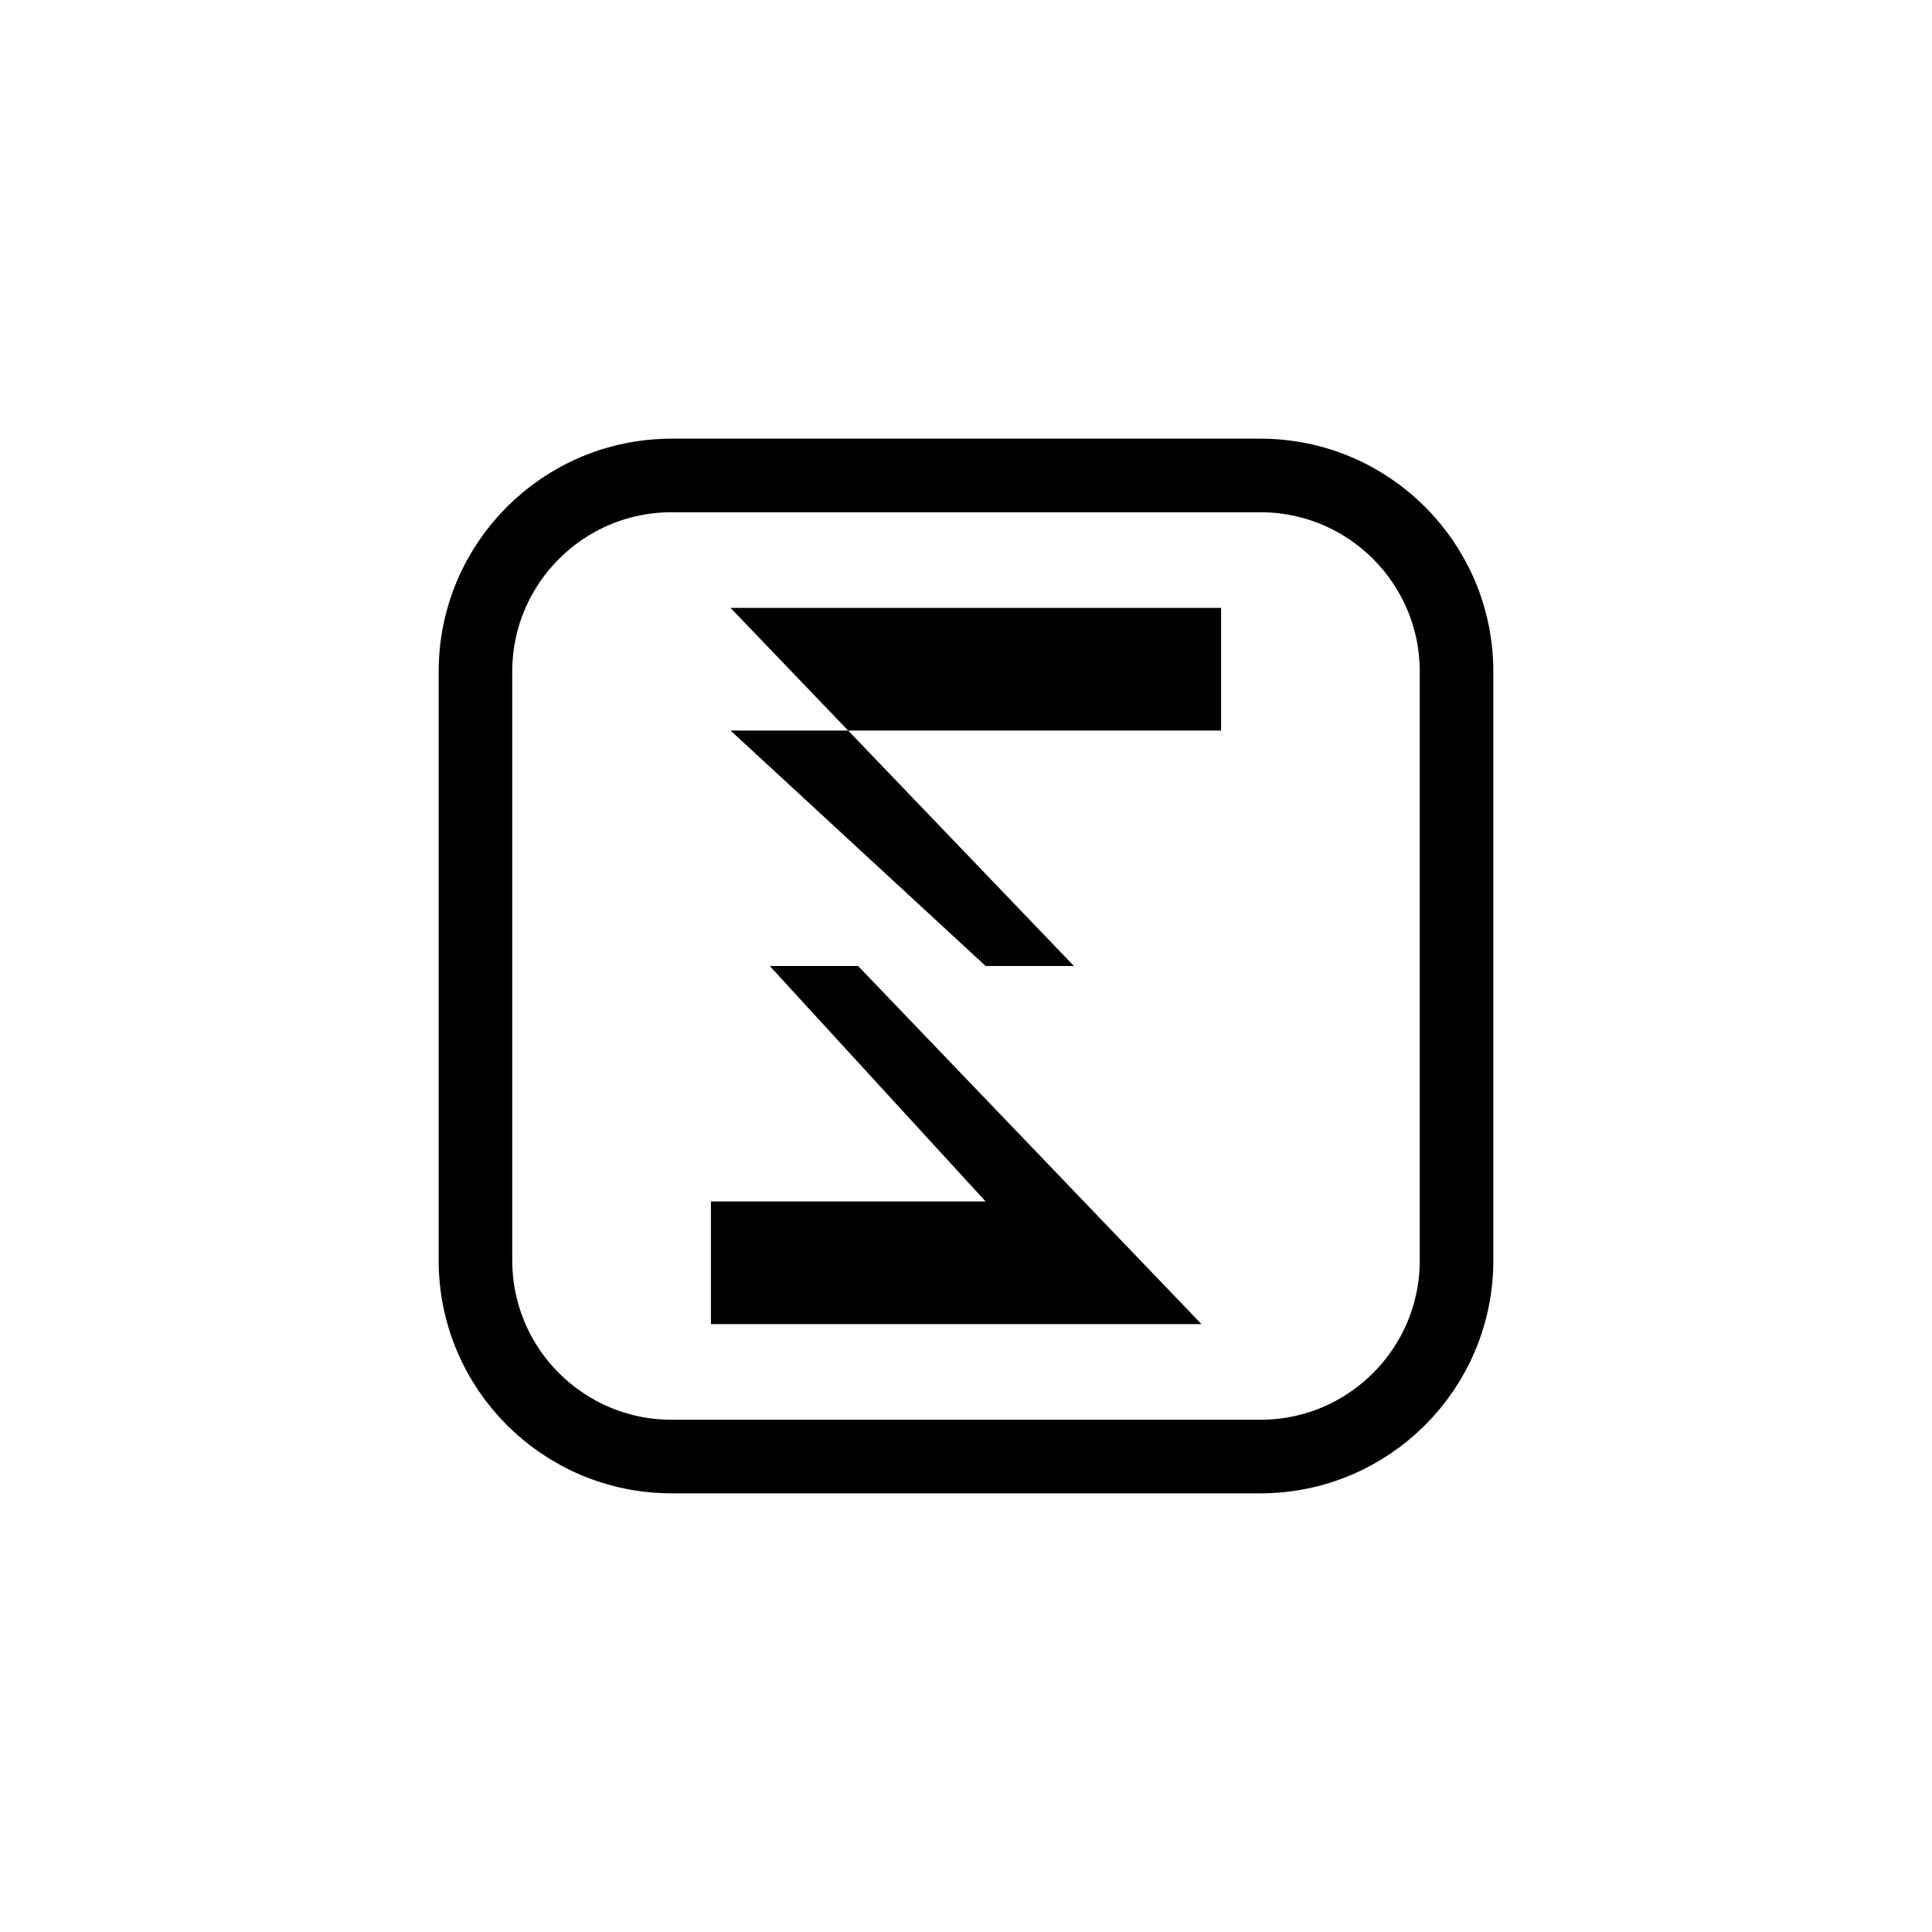
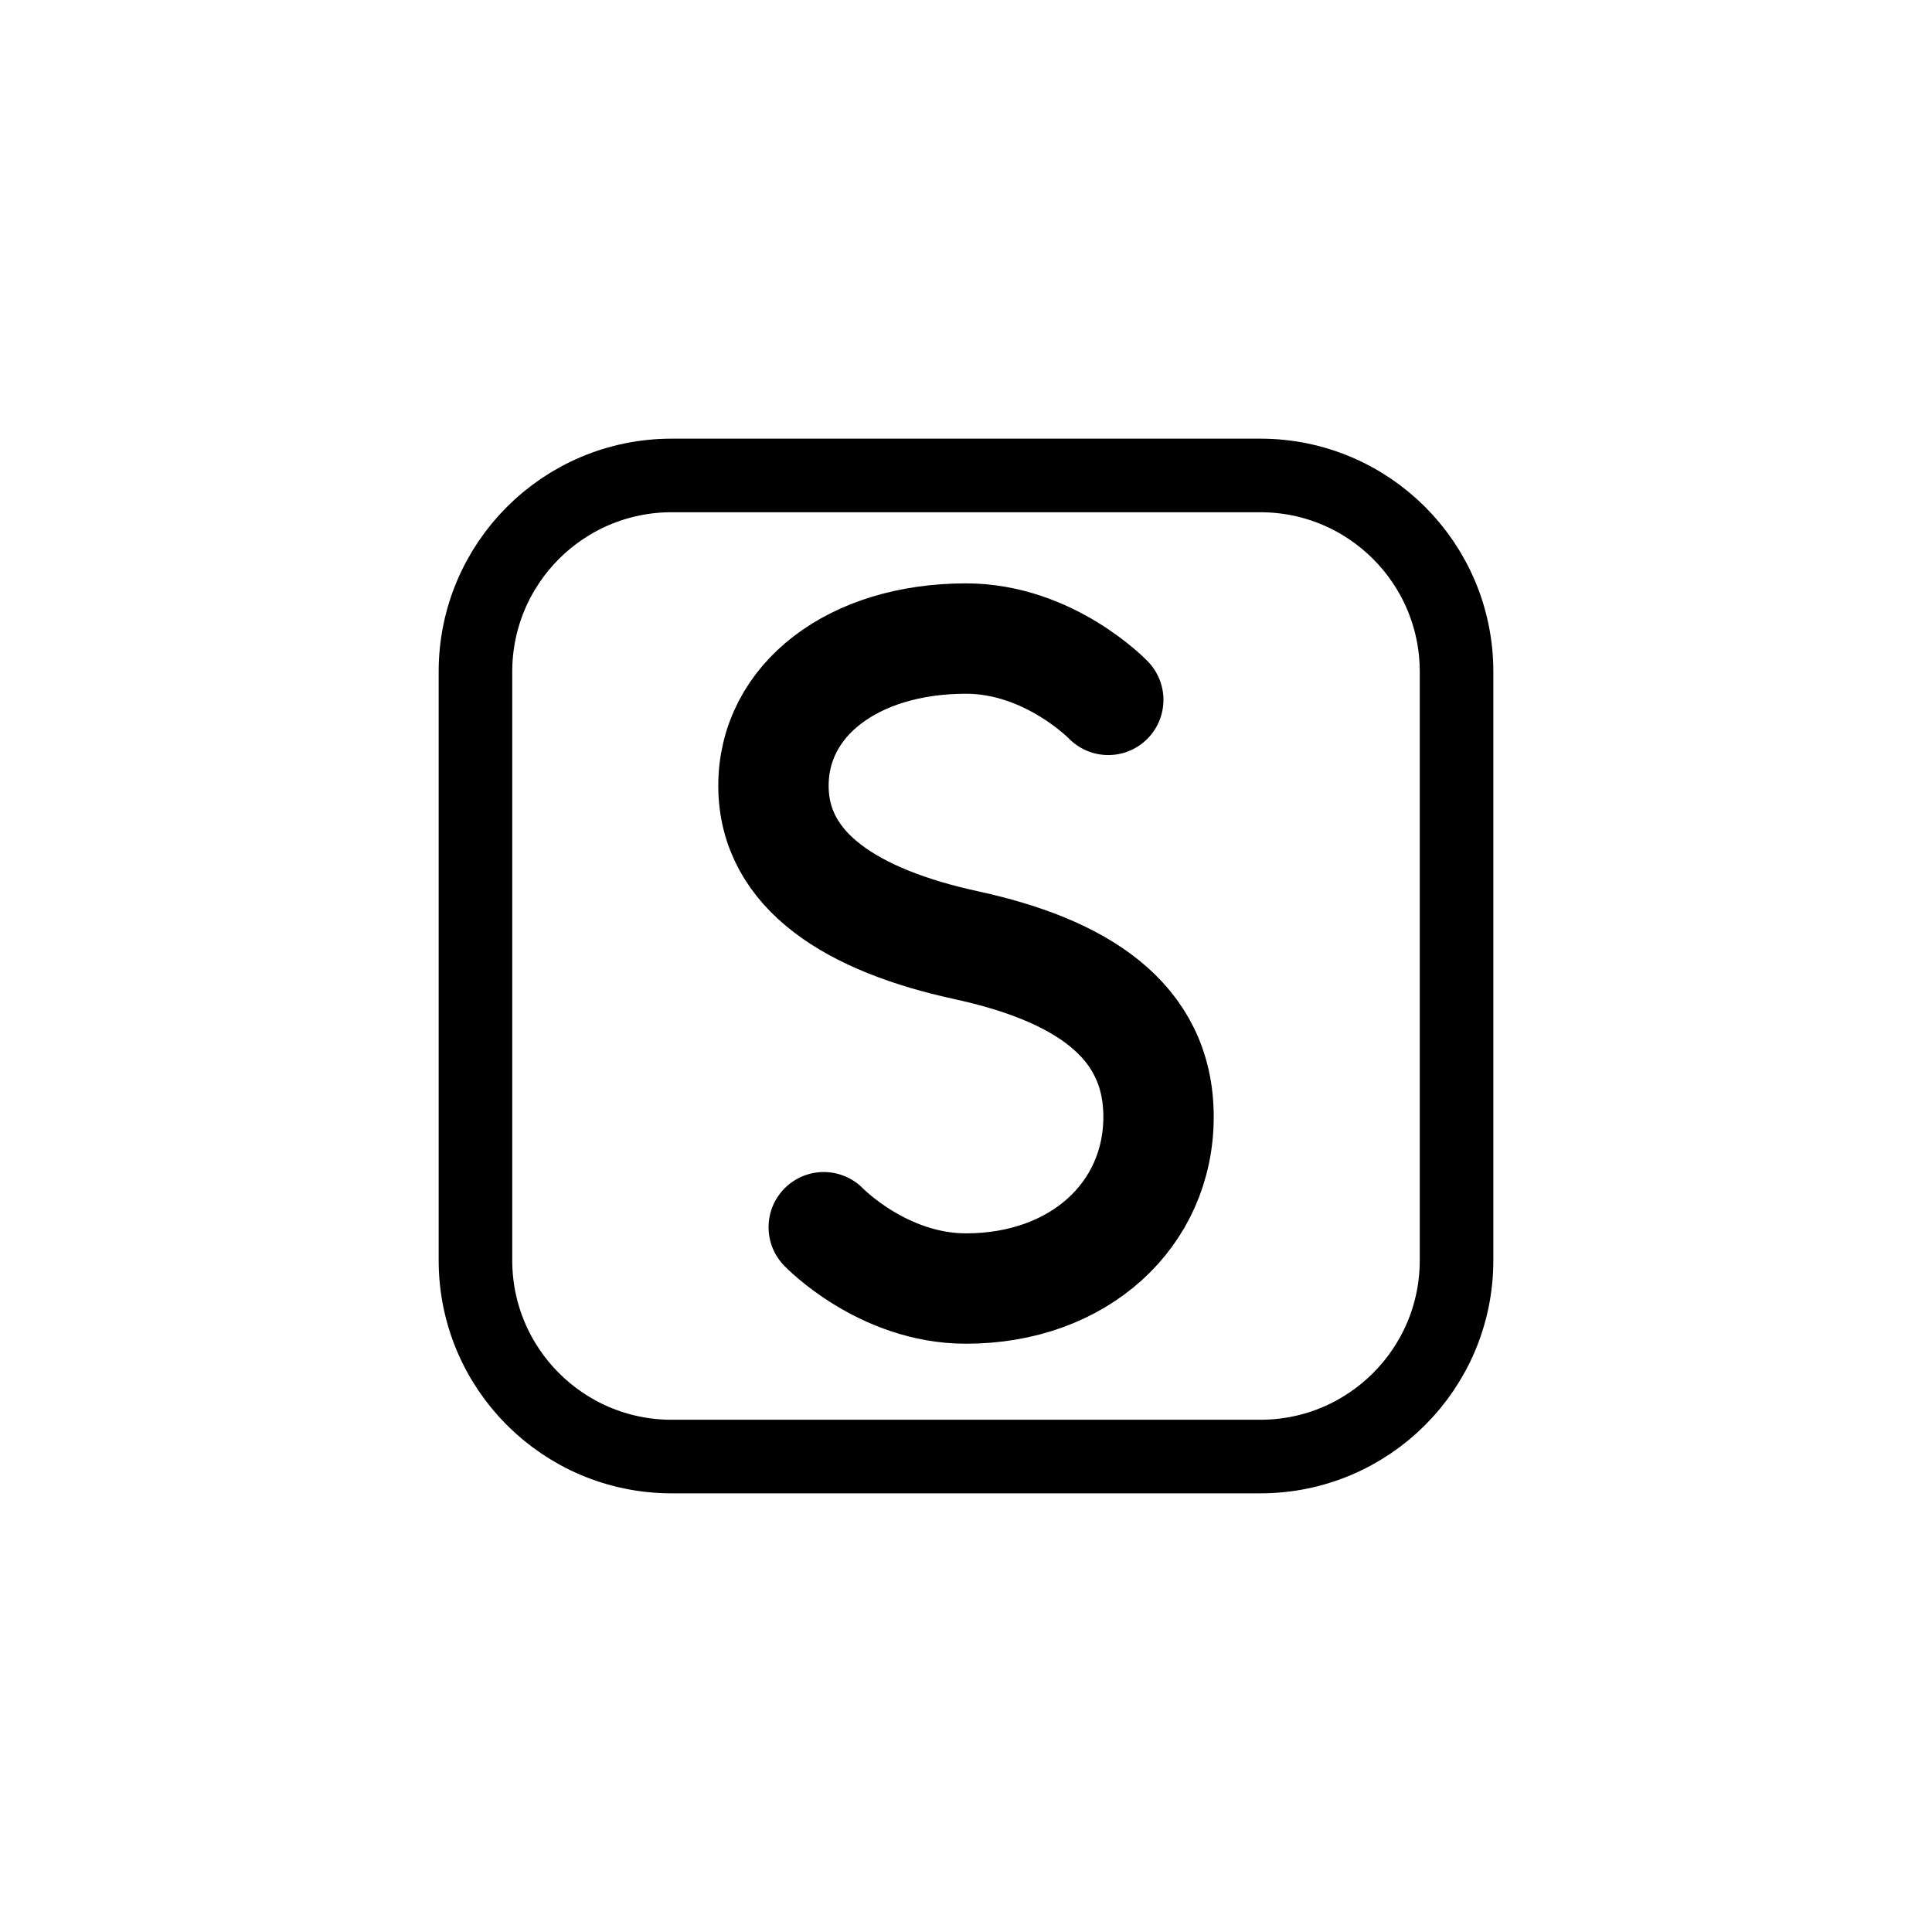
<svg xmlns="http://www.w3.org/2000/svg" width="1024" height="1024" viewBox="0 0 1024 1024">
  <g transform="translate(179.2, 179.2) scale(0.65)">
    <rect x="112" y="112" width="800" height="800" rx="160" ry="160" fill="none" stroke="#000000" stroke-width="60" />
-     <path d="M 720 220 L 320 220 L 600 512 L 424 512 L 704 804 L 304 804 L 304 704 L 528 704 L 352 512 L 528 512 L 320 320 L 720 320 Z" fill="#000000" />
+     <path d="M 628 295 C 628 295 580 245 512 245 C 420 245 355 295 355 365 C 355 435 420 475 512 495 C 604 515 669 555 669 635 C 669 715 604 775 512 775 C 444 775 396 725 396 725" fill="none" stroke="#000000" stroke-width="90" stroke-linecap="round" stroke-linejoin="round" />
  </g>
</svg>
